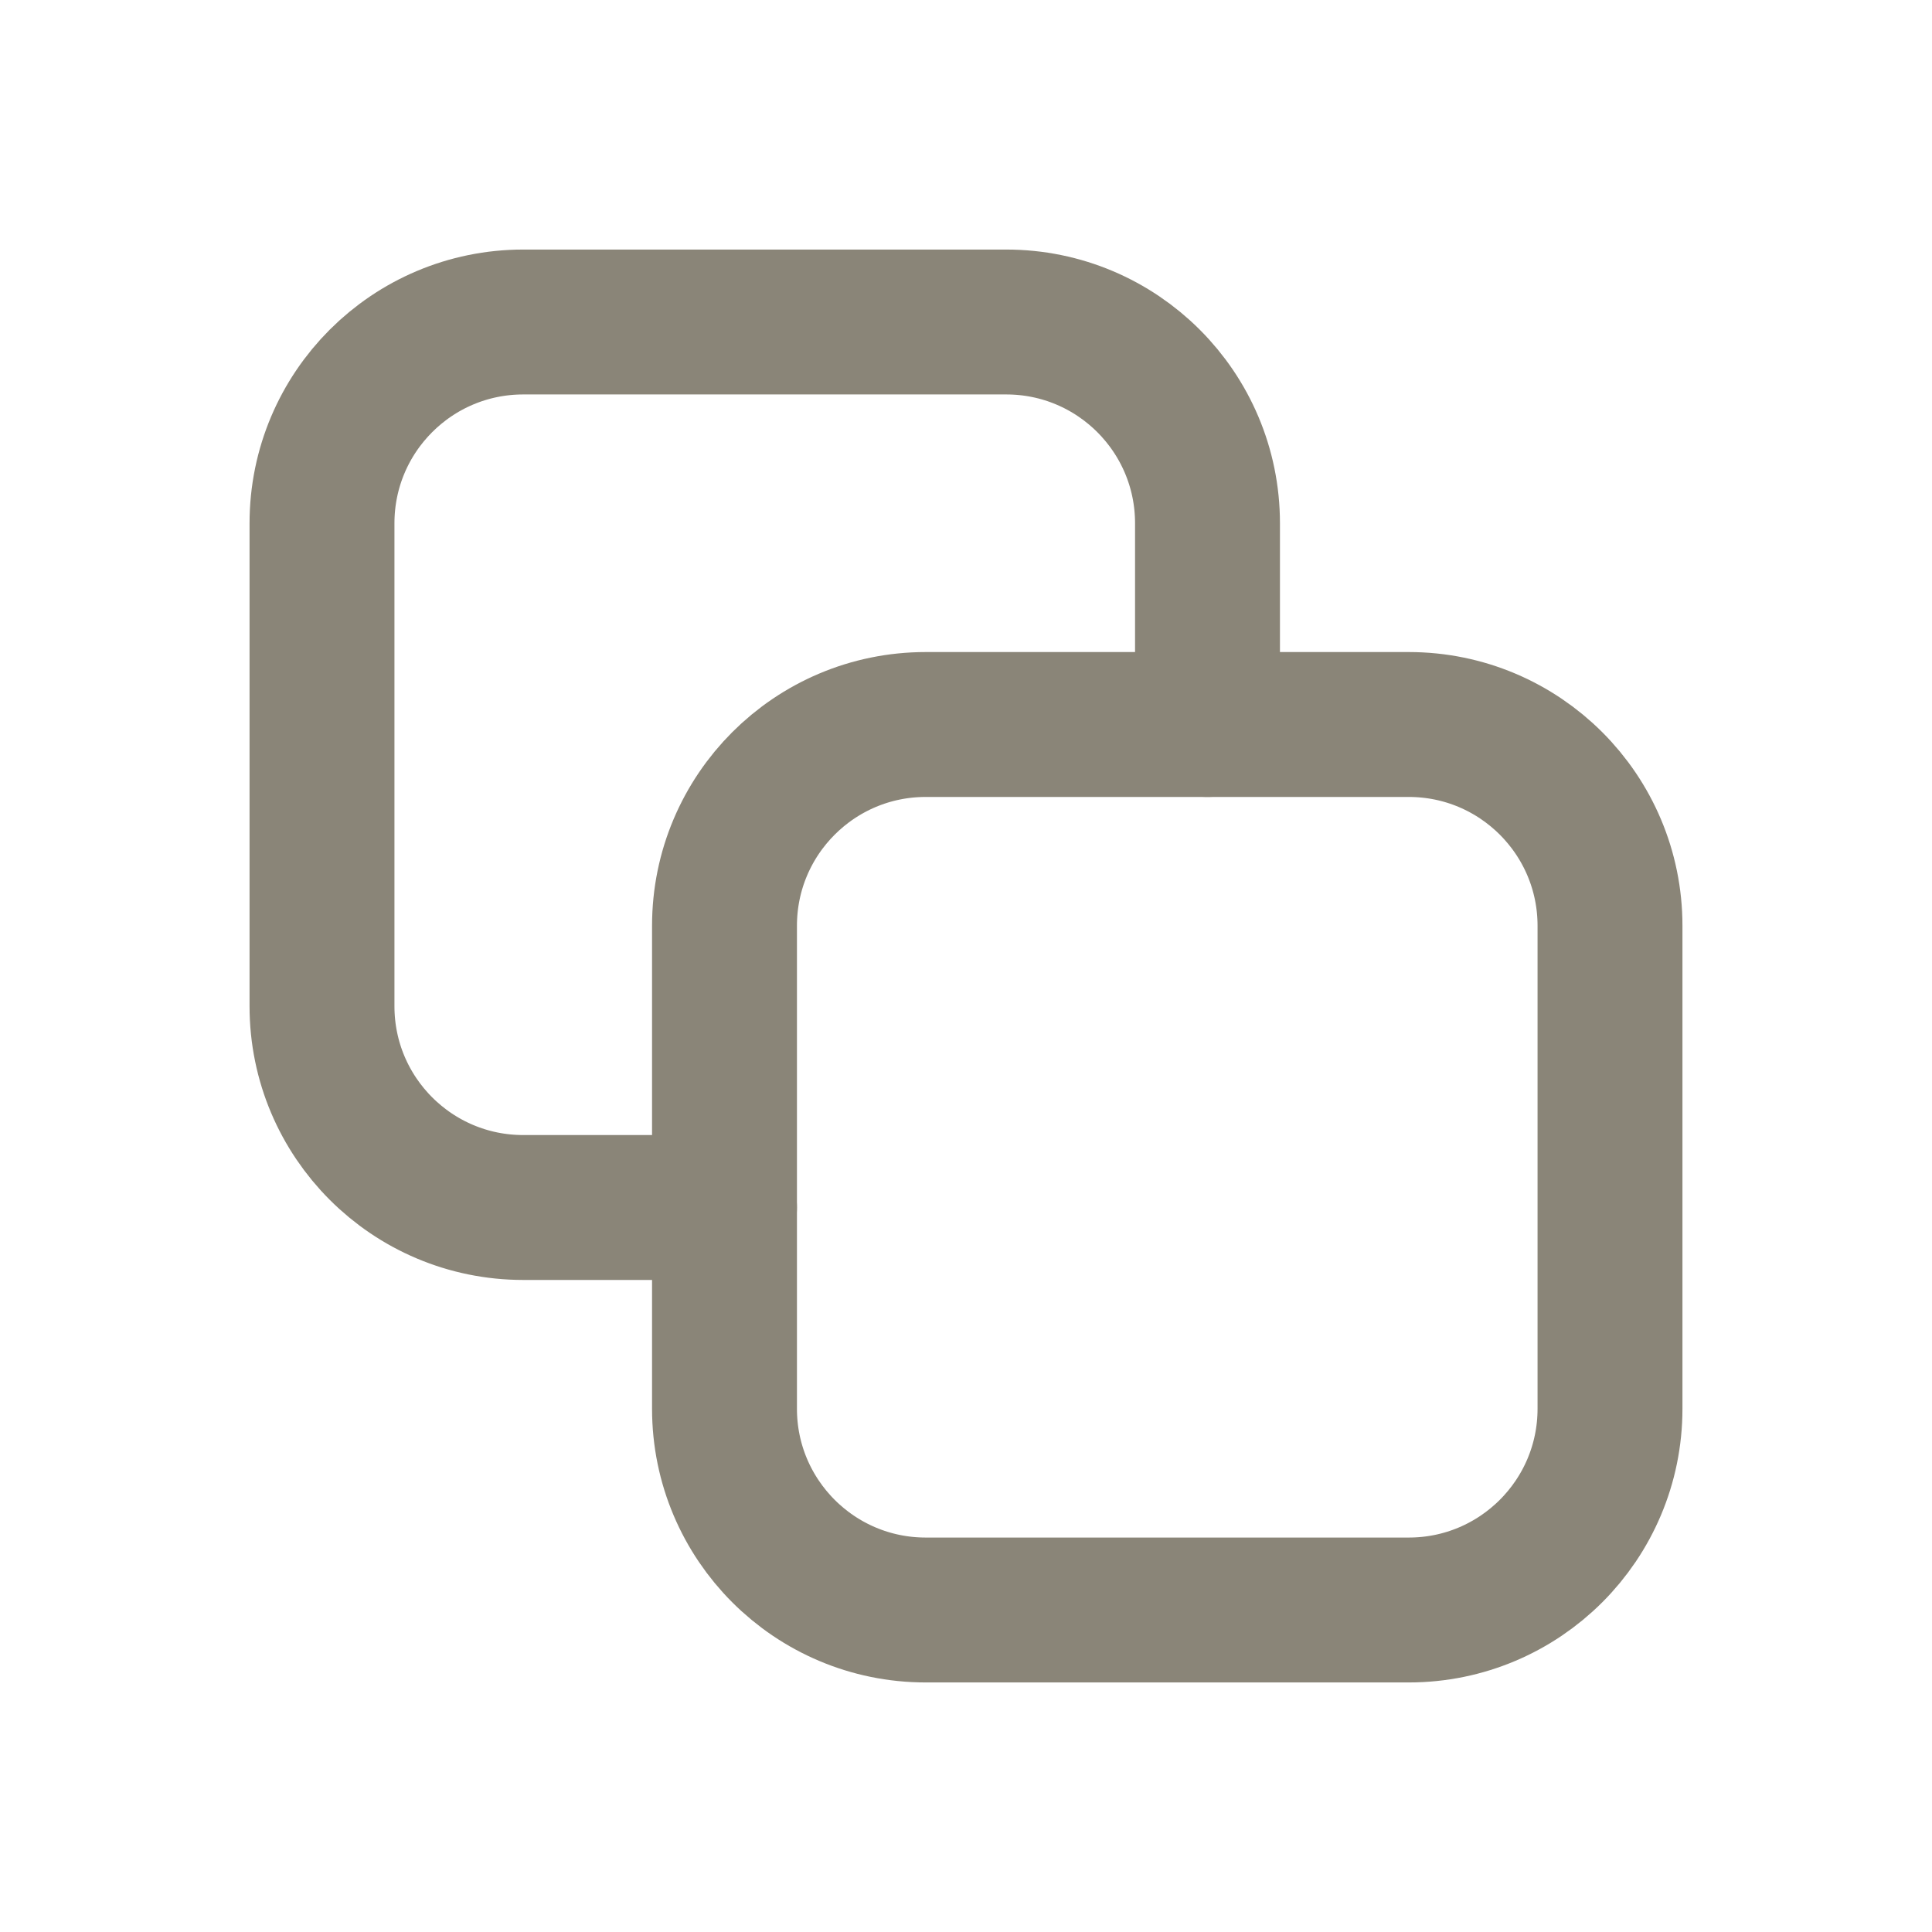
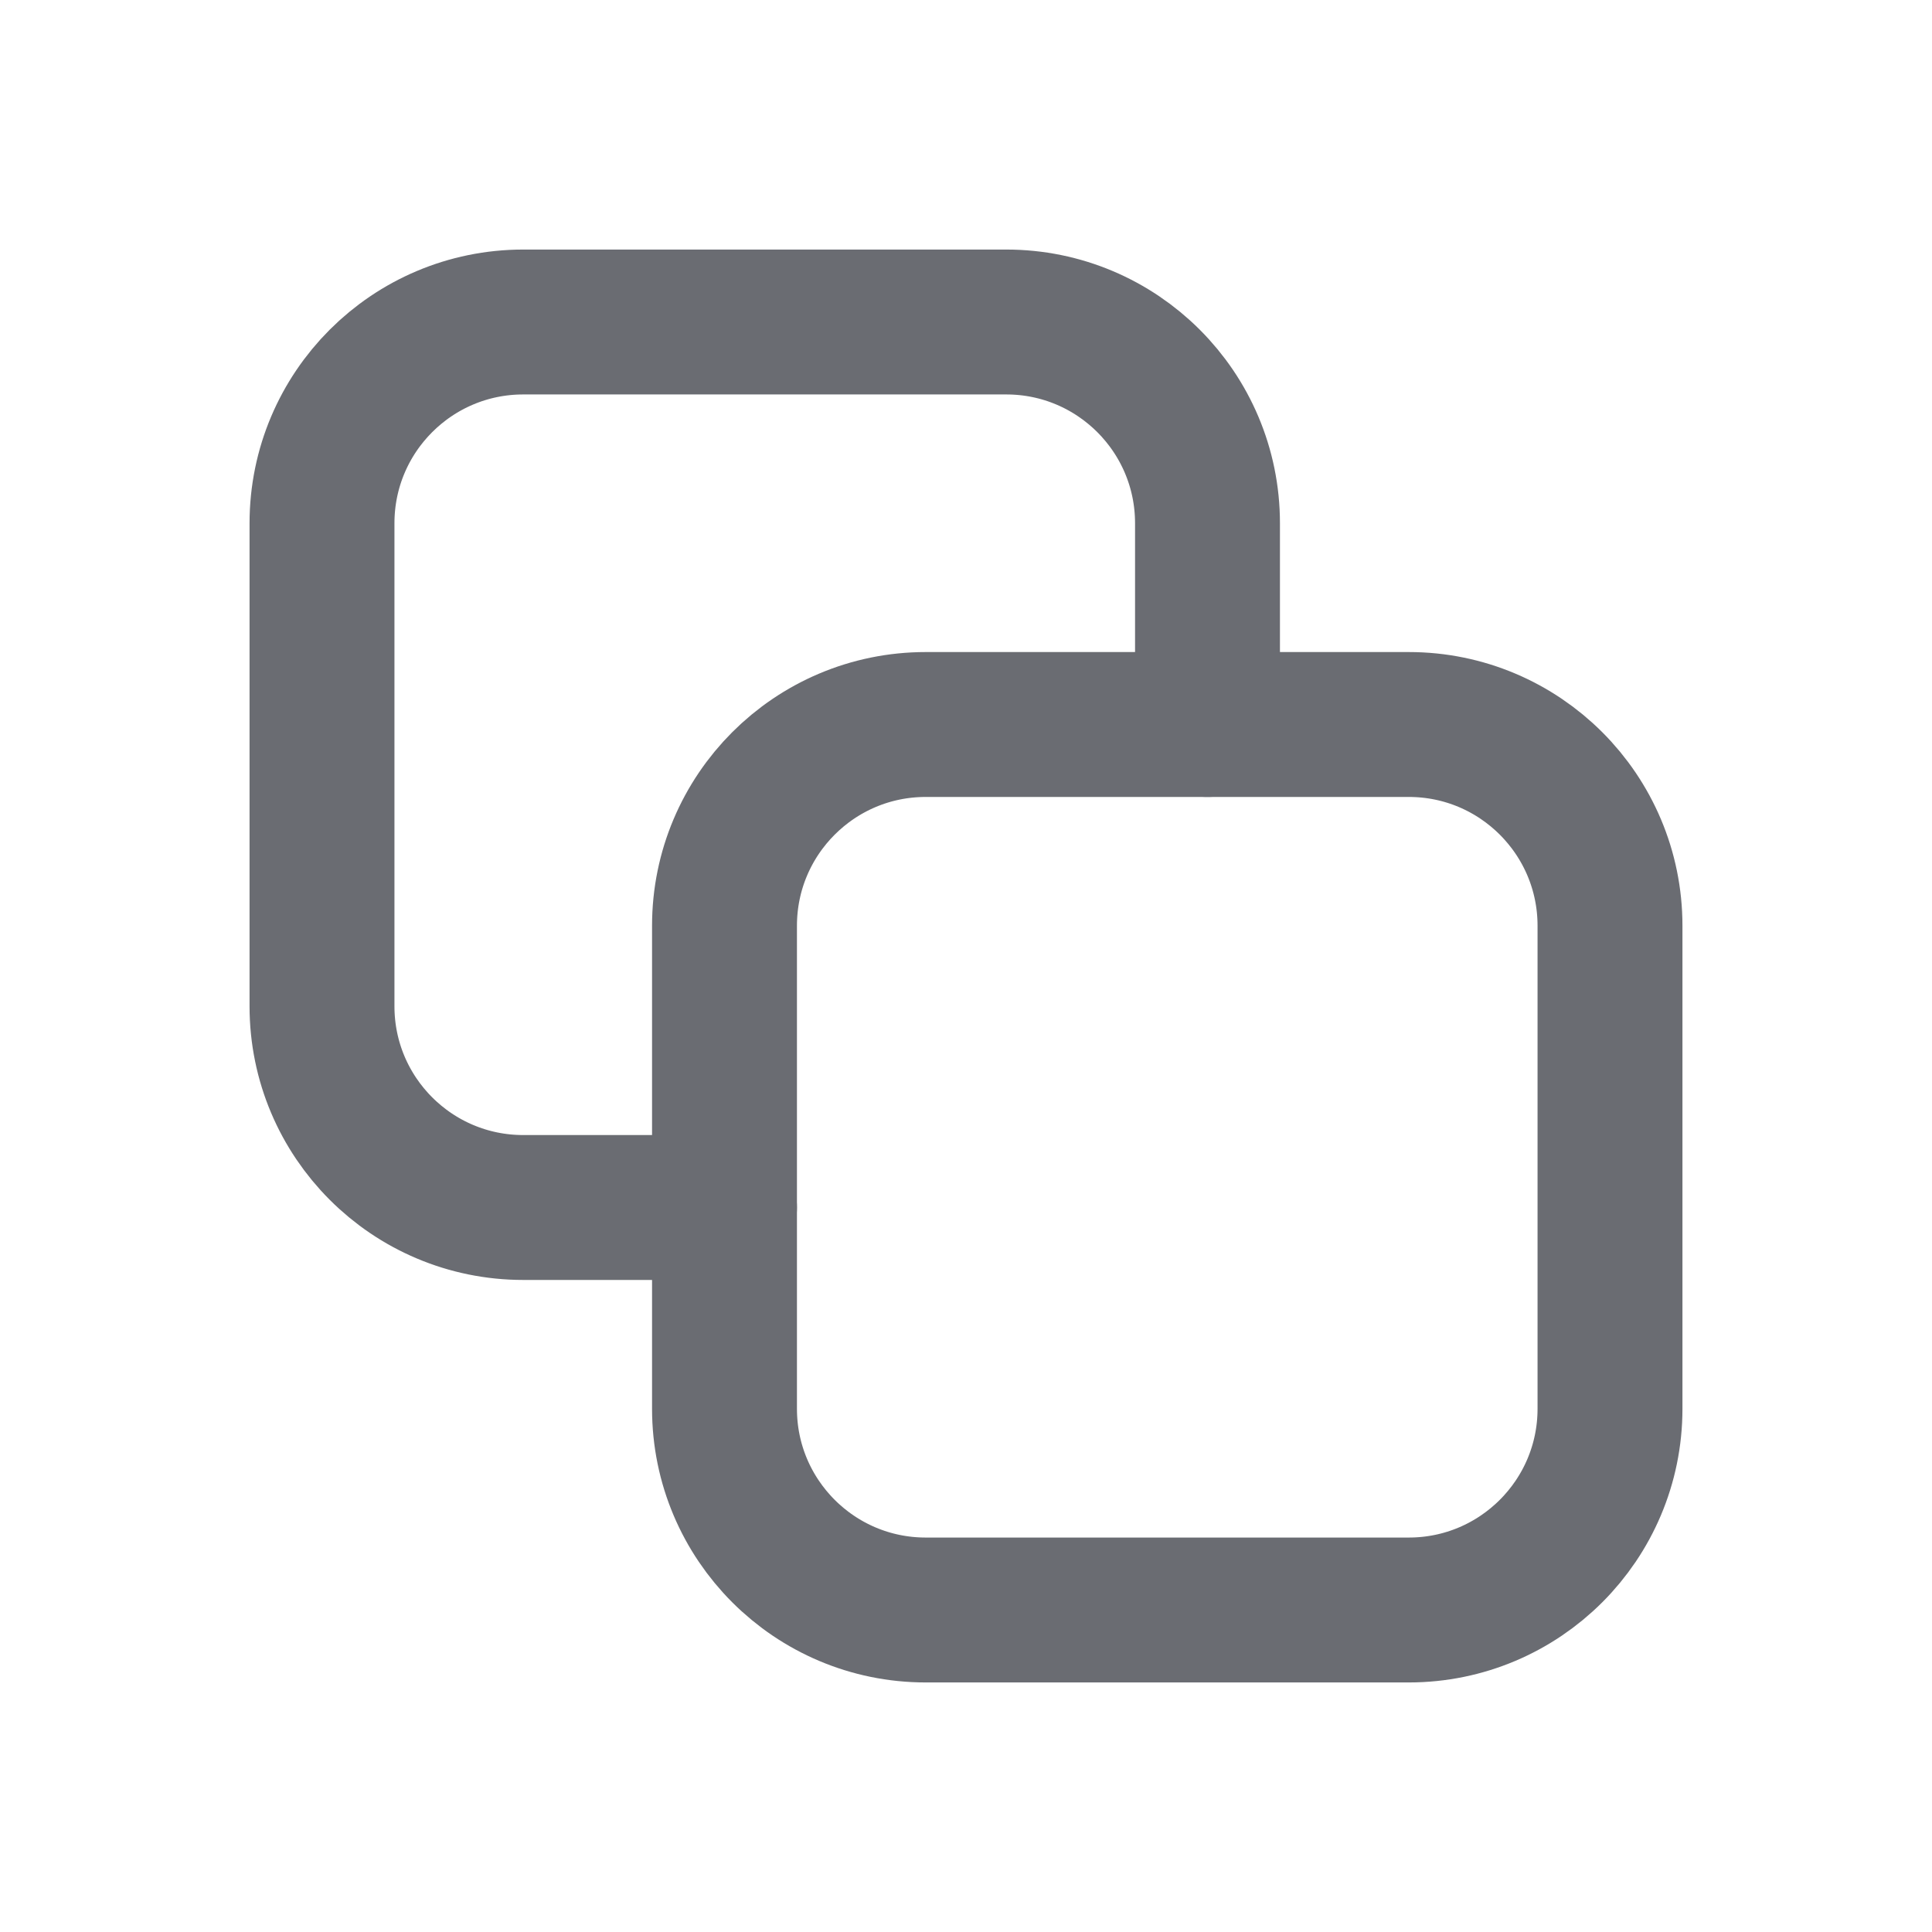
- <svg xmlns="http://www.w3.org/2000/svg" viewBox="0 0 24 24" fill="none" stroke="#8A8578" stroke-width="1.8" stroke-linecap="round" stroke-linejoin="round">
+ <svg xmlns="http://www.w3.org/2000/svg" viewBox="0 0 24 24" fill="none" stroke="#6A6C72" stroke-width="1.8" stroke-linecap="round" stroke-linejoin="round">
  <rect x="9" y="9" width="11" height="11" rx="2.5" />
  <path d="M15 9V6.5A2.5 2.5 0 0 0 12.5 4H6.5A2.5 2.5 0 0 0 4 6.5v6A2.5 2.5 0 0 0 6.5 15H9" />
</svg>
